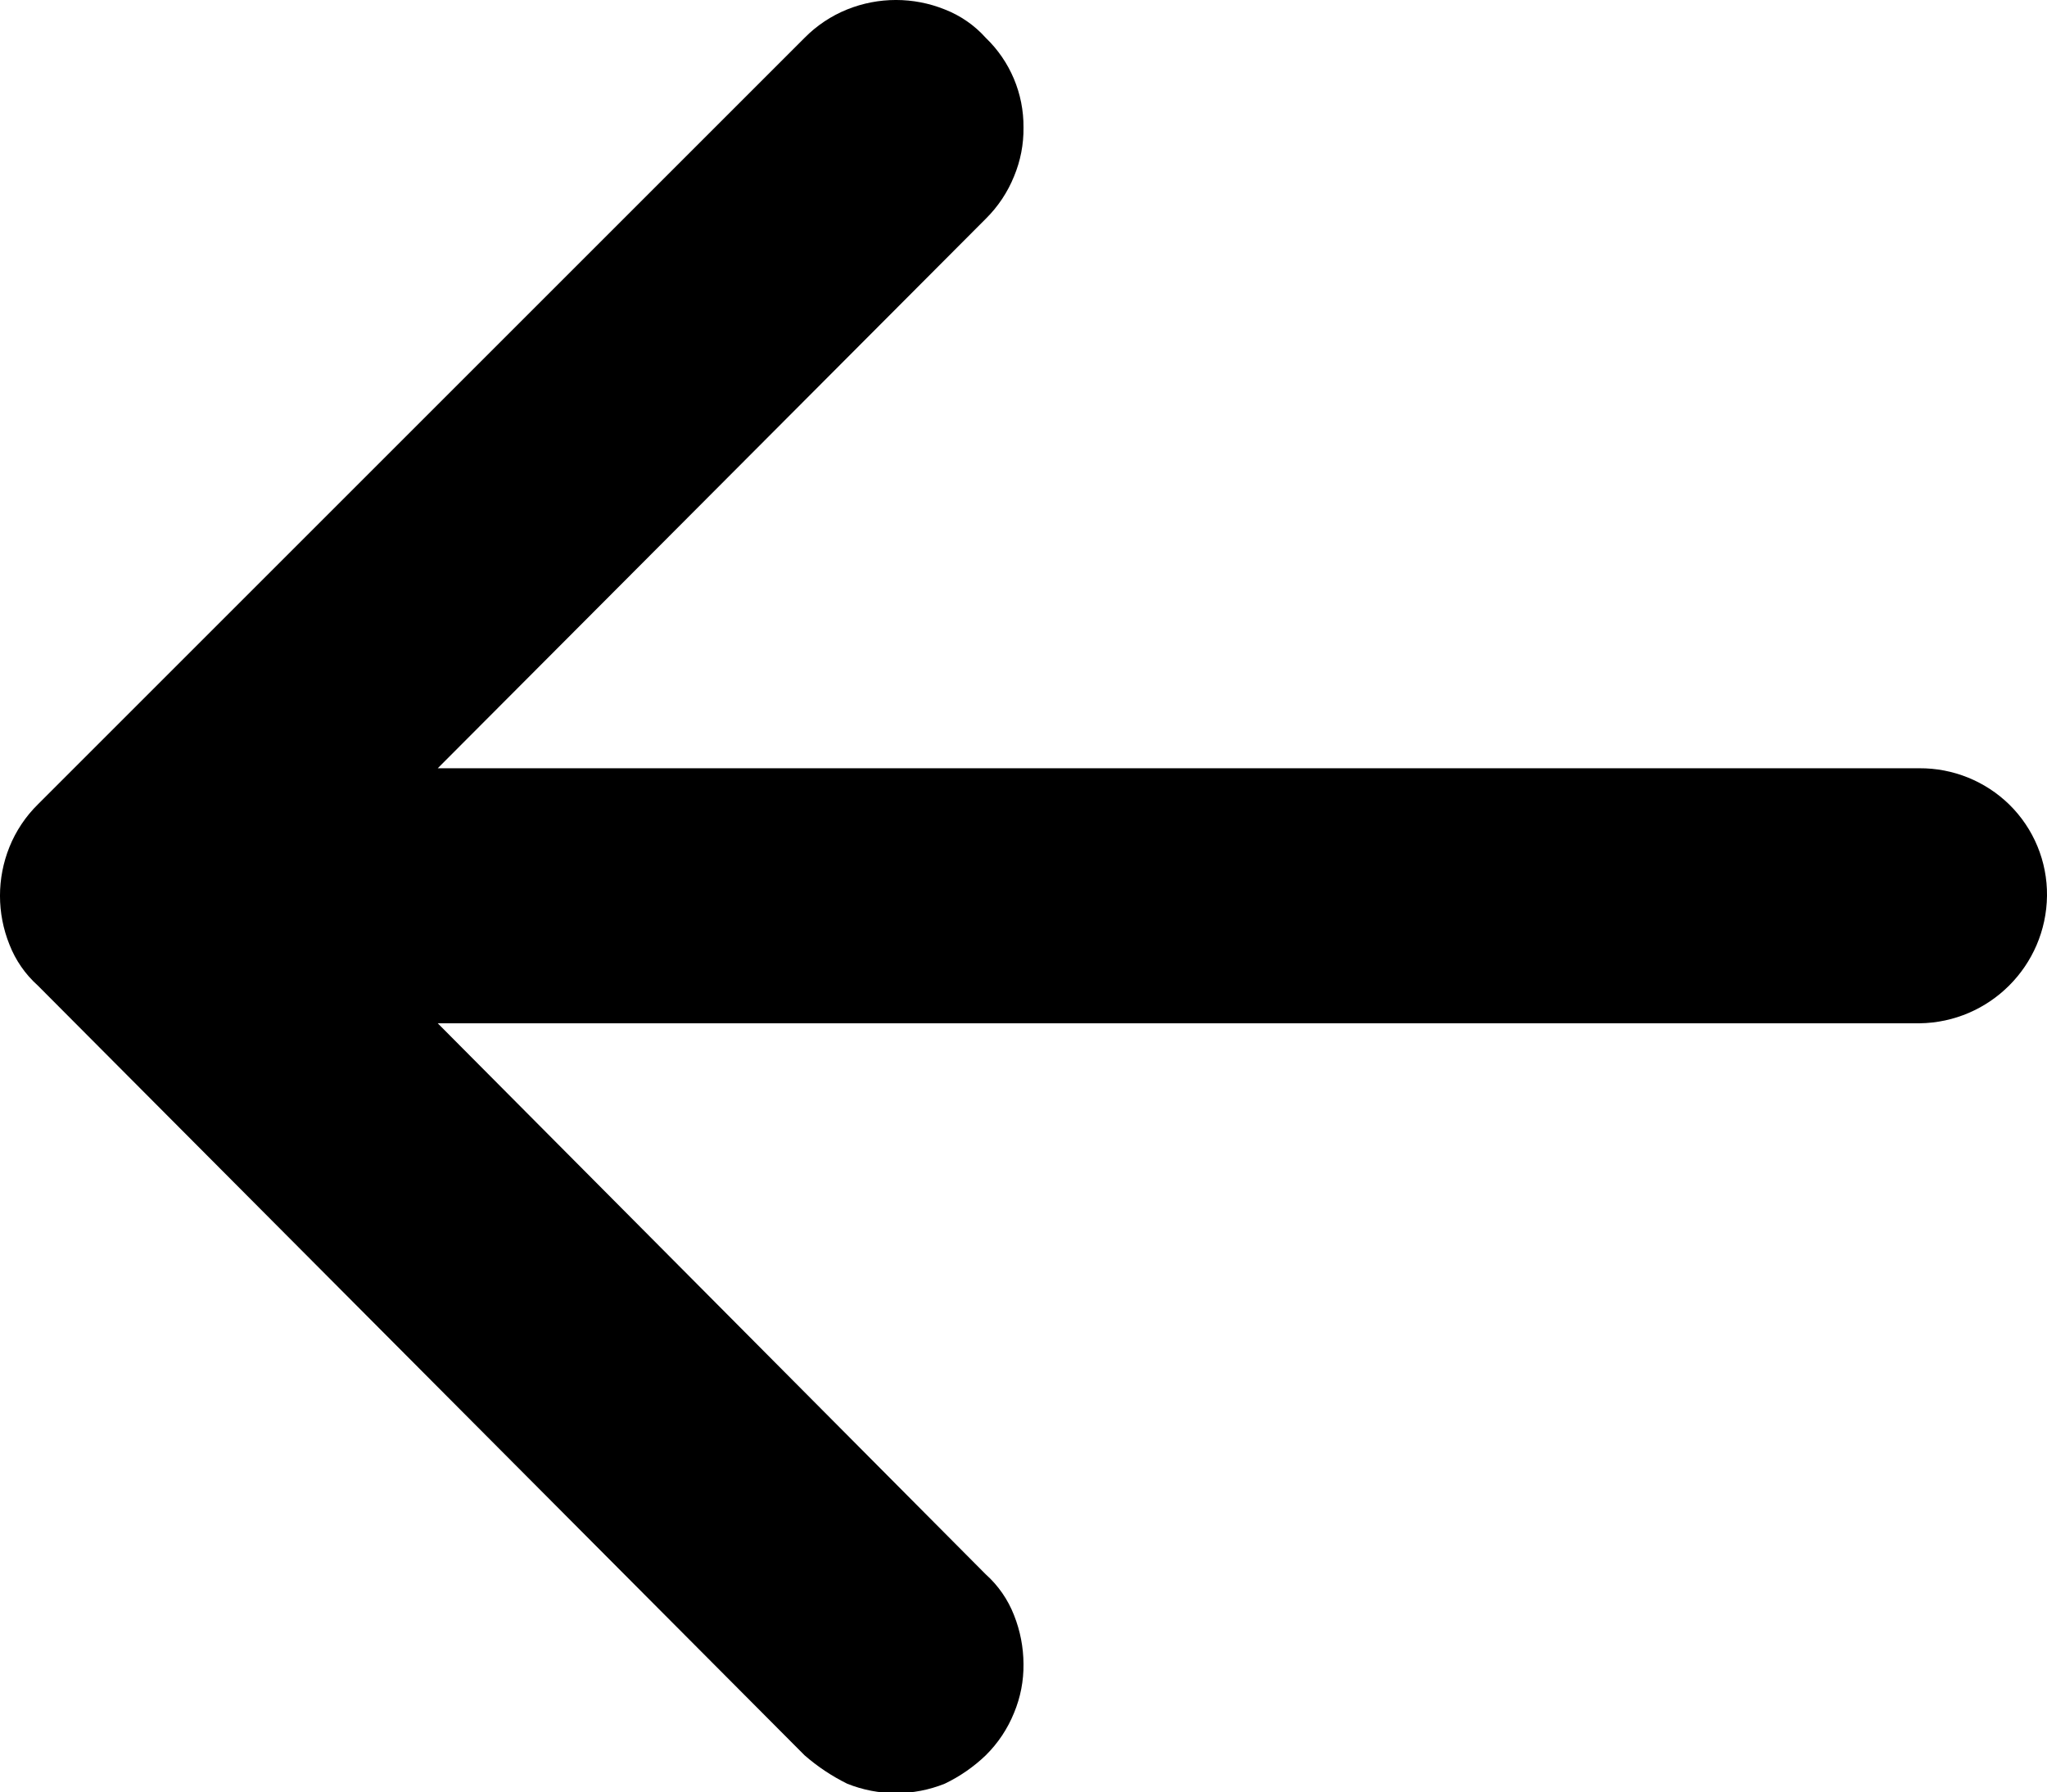
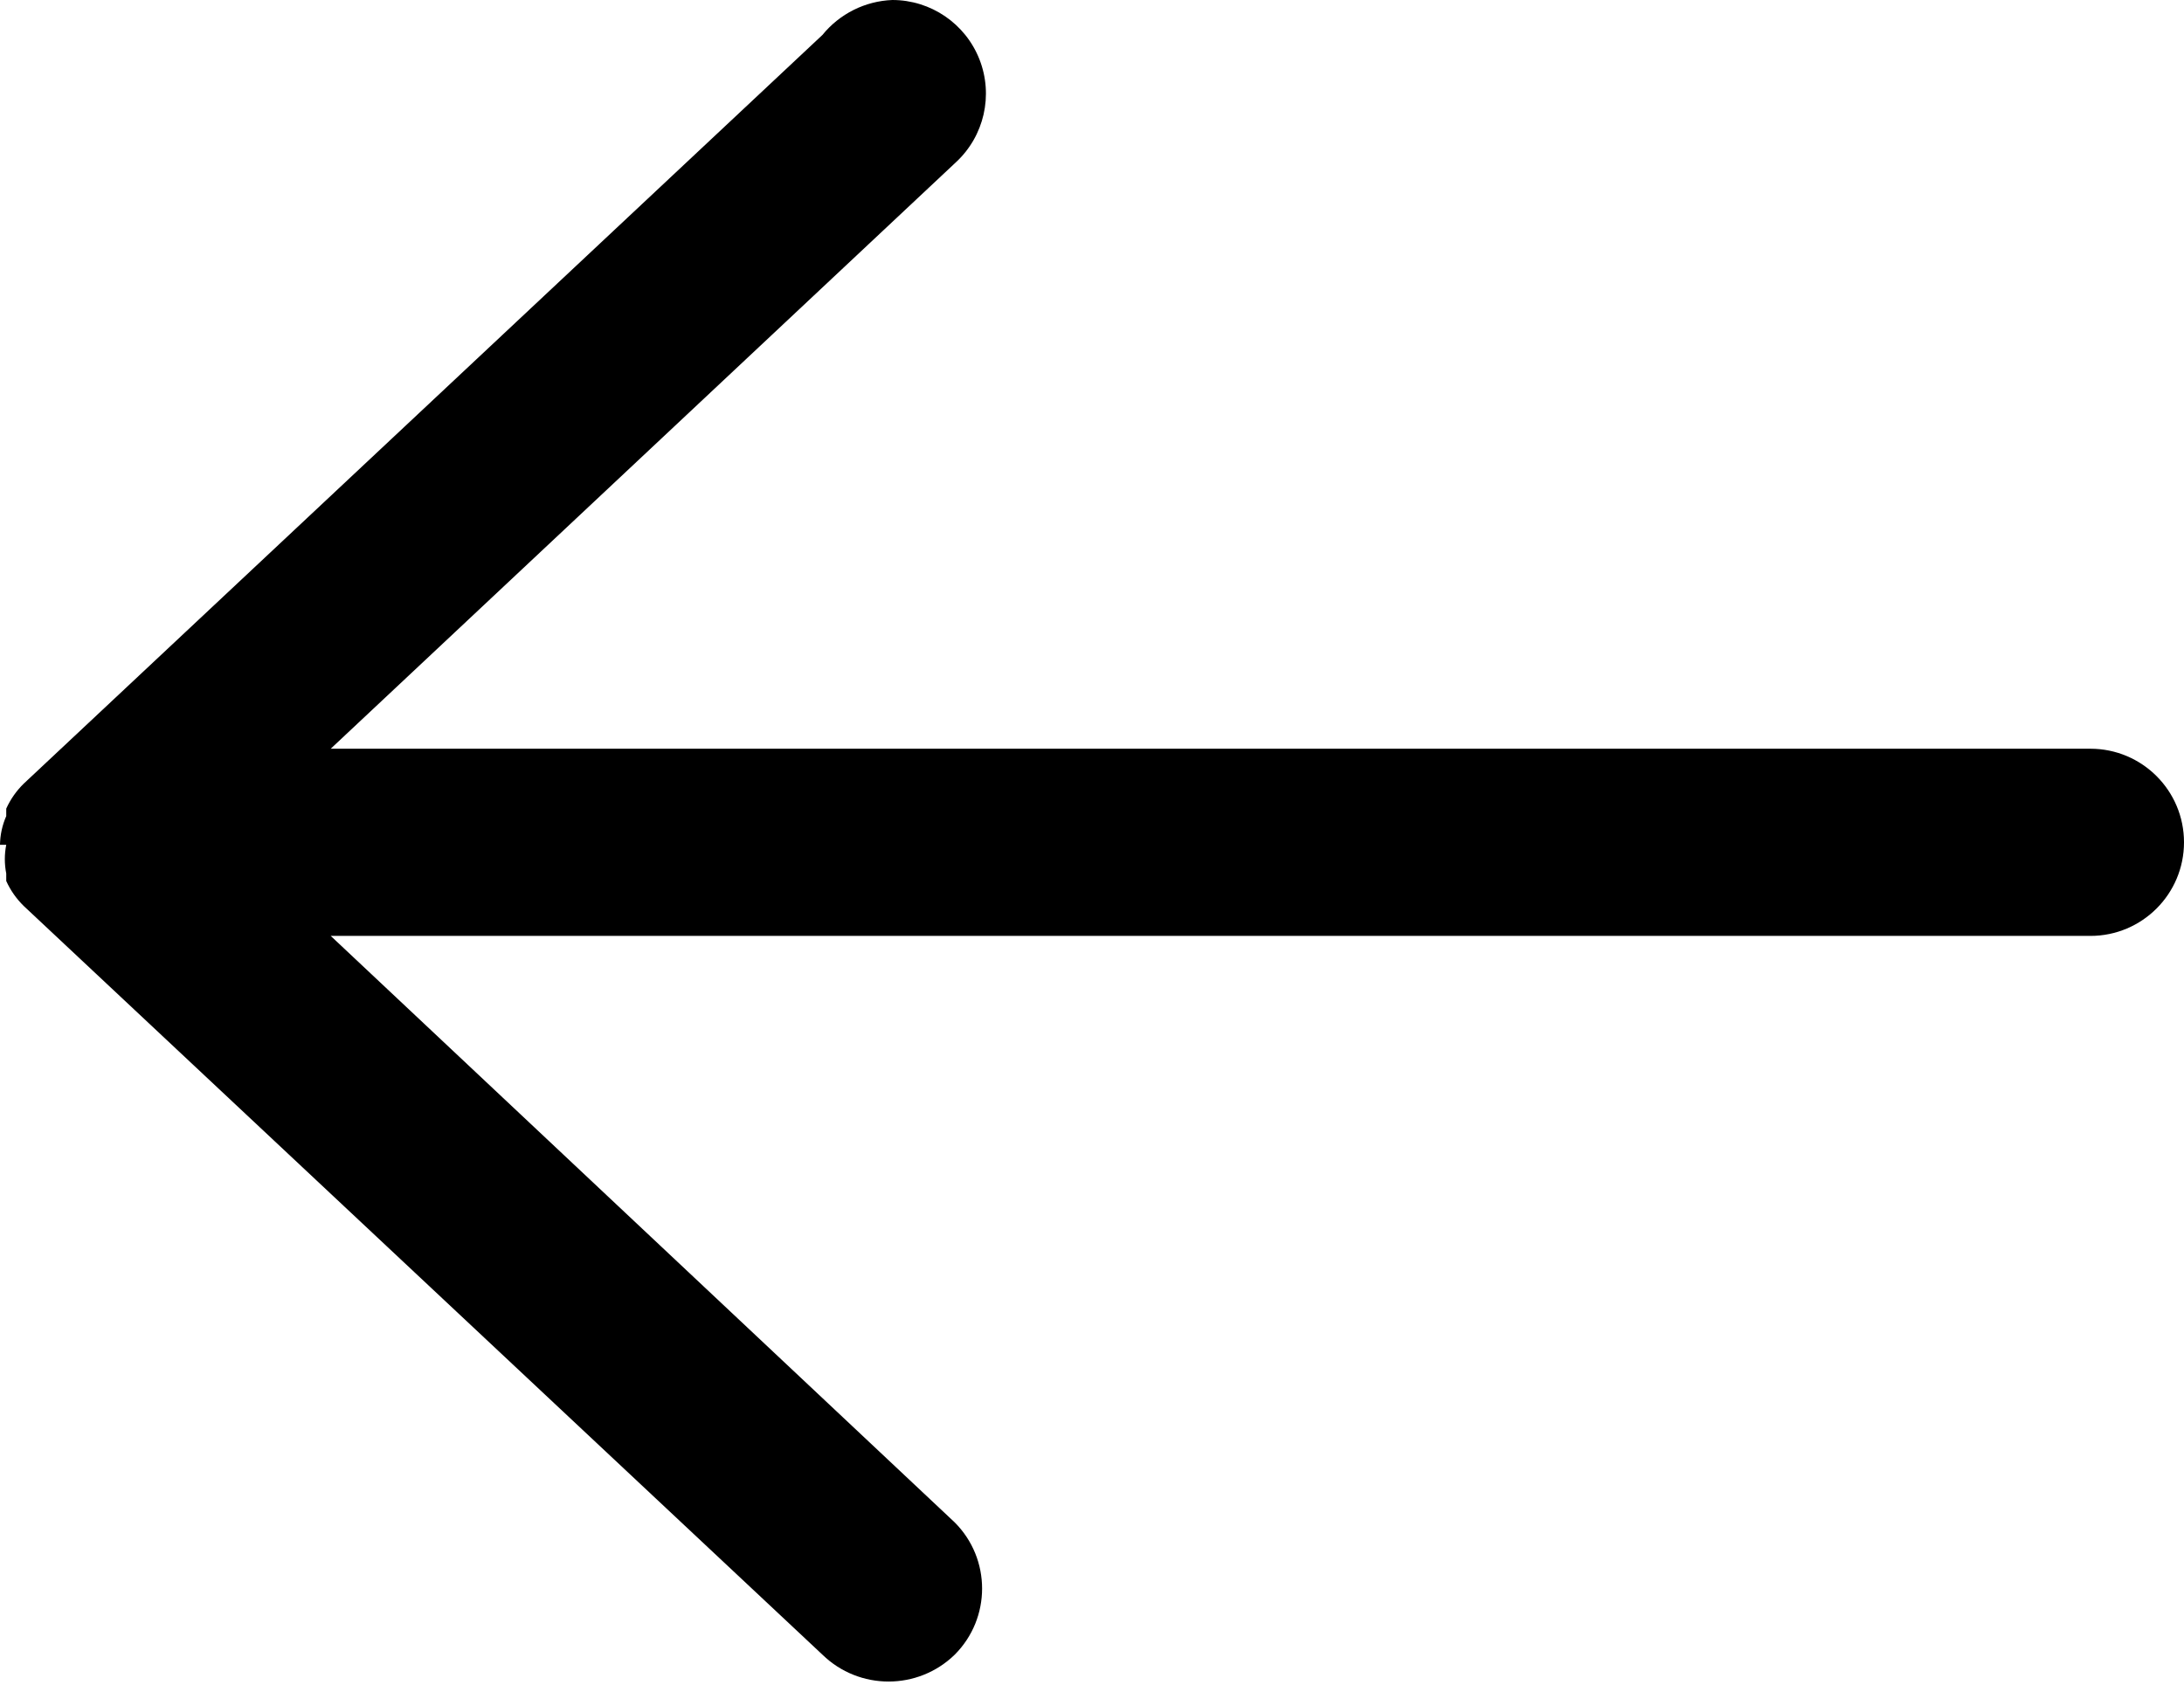
- <svg xmlns="http://www.w3.org/2000/svg" id="Layer_1" data-name="Layer 1" viewBox="0 0 13 11.38">
-   <defs>
-     <style>.cls-1{fill-rule:evenodd;}</style>
-   </defs>
-   <path class="cls-1" d="M13,5.69a.82.82,0,0,1-.81.81H2.78L6.26,10a.68.68,0,0,1,.18.26.85.85,0,0,1,.06.31.78.78,0,0,1-.06.31.8.8,0,0,1-.18.27,1,1,0,0,1-.26.18.83.83,0,0,1-.62,0,1.27,1.27,0,0,1-.27-.18L.24,6.26A.68.68,0,0,1,.06,6a.83.83,0,0,1,0-.62.8.8,0,0,1,.18-.27L5.11.24A.8.8,0,0,1,5.38.06.83.83,0,0,1,6,.06a.68.68,0,0,1,.26.18A.78.78,0,0,1,6.5.81a.78.78,0,0,1-.06.31.8.8,0,0,1-.18.27L2.78,4.88h9.41a.81.81,0,0,1,.57.23A.8.8,0,0,1,13,5.69Z" />
+ <svg xmlns="http://www.w3.org/2000/svg" id="Layer_1" data-name="Layer 1" viewBox="0 0 17.5 13.5">
+   <path d="M7.15,0a.75.75,0,0,1,.51,1.3L2.65,6h14.1a.75.75,0,0,1,0,1.5H2.65l5,4.7a.75.75,0,0,1,0,1.06.76.76,0,0,1-1.06,0l-6.4-6,0,0a.66.66,0,0,1-.14-.2L.05,7h0a.59.59,0,0,1,0-.23H0v0H0v0H0a.59.59,0,0,1,.05-.23h0l0-.06a.66.66,0,0,1,.14-.2l0,0,6.4-6A.76.76,0,0,1,7.15,0Z" />
</svg>
